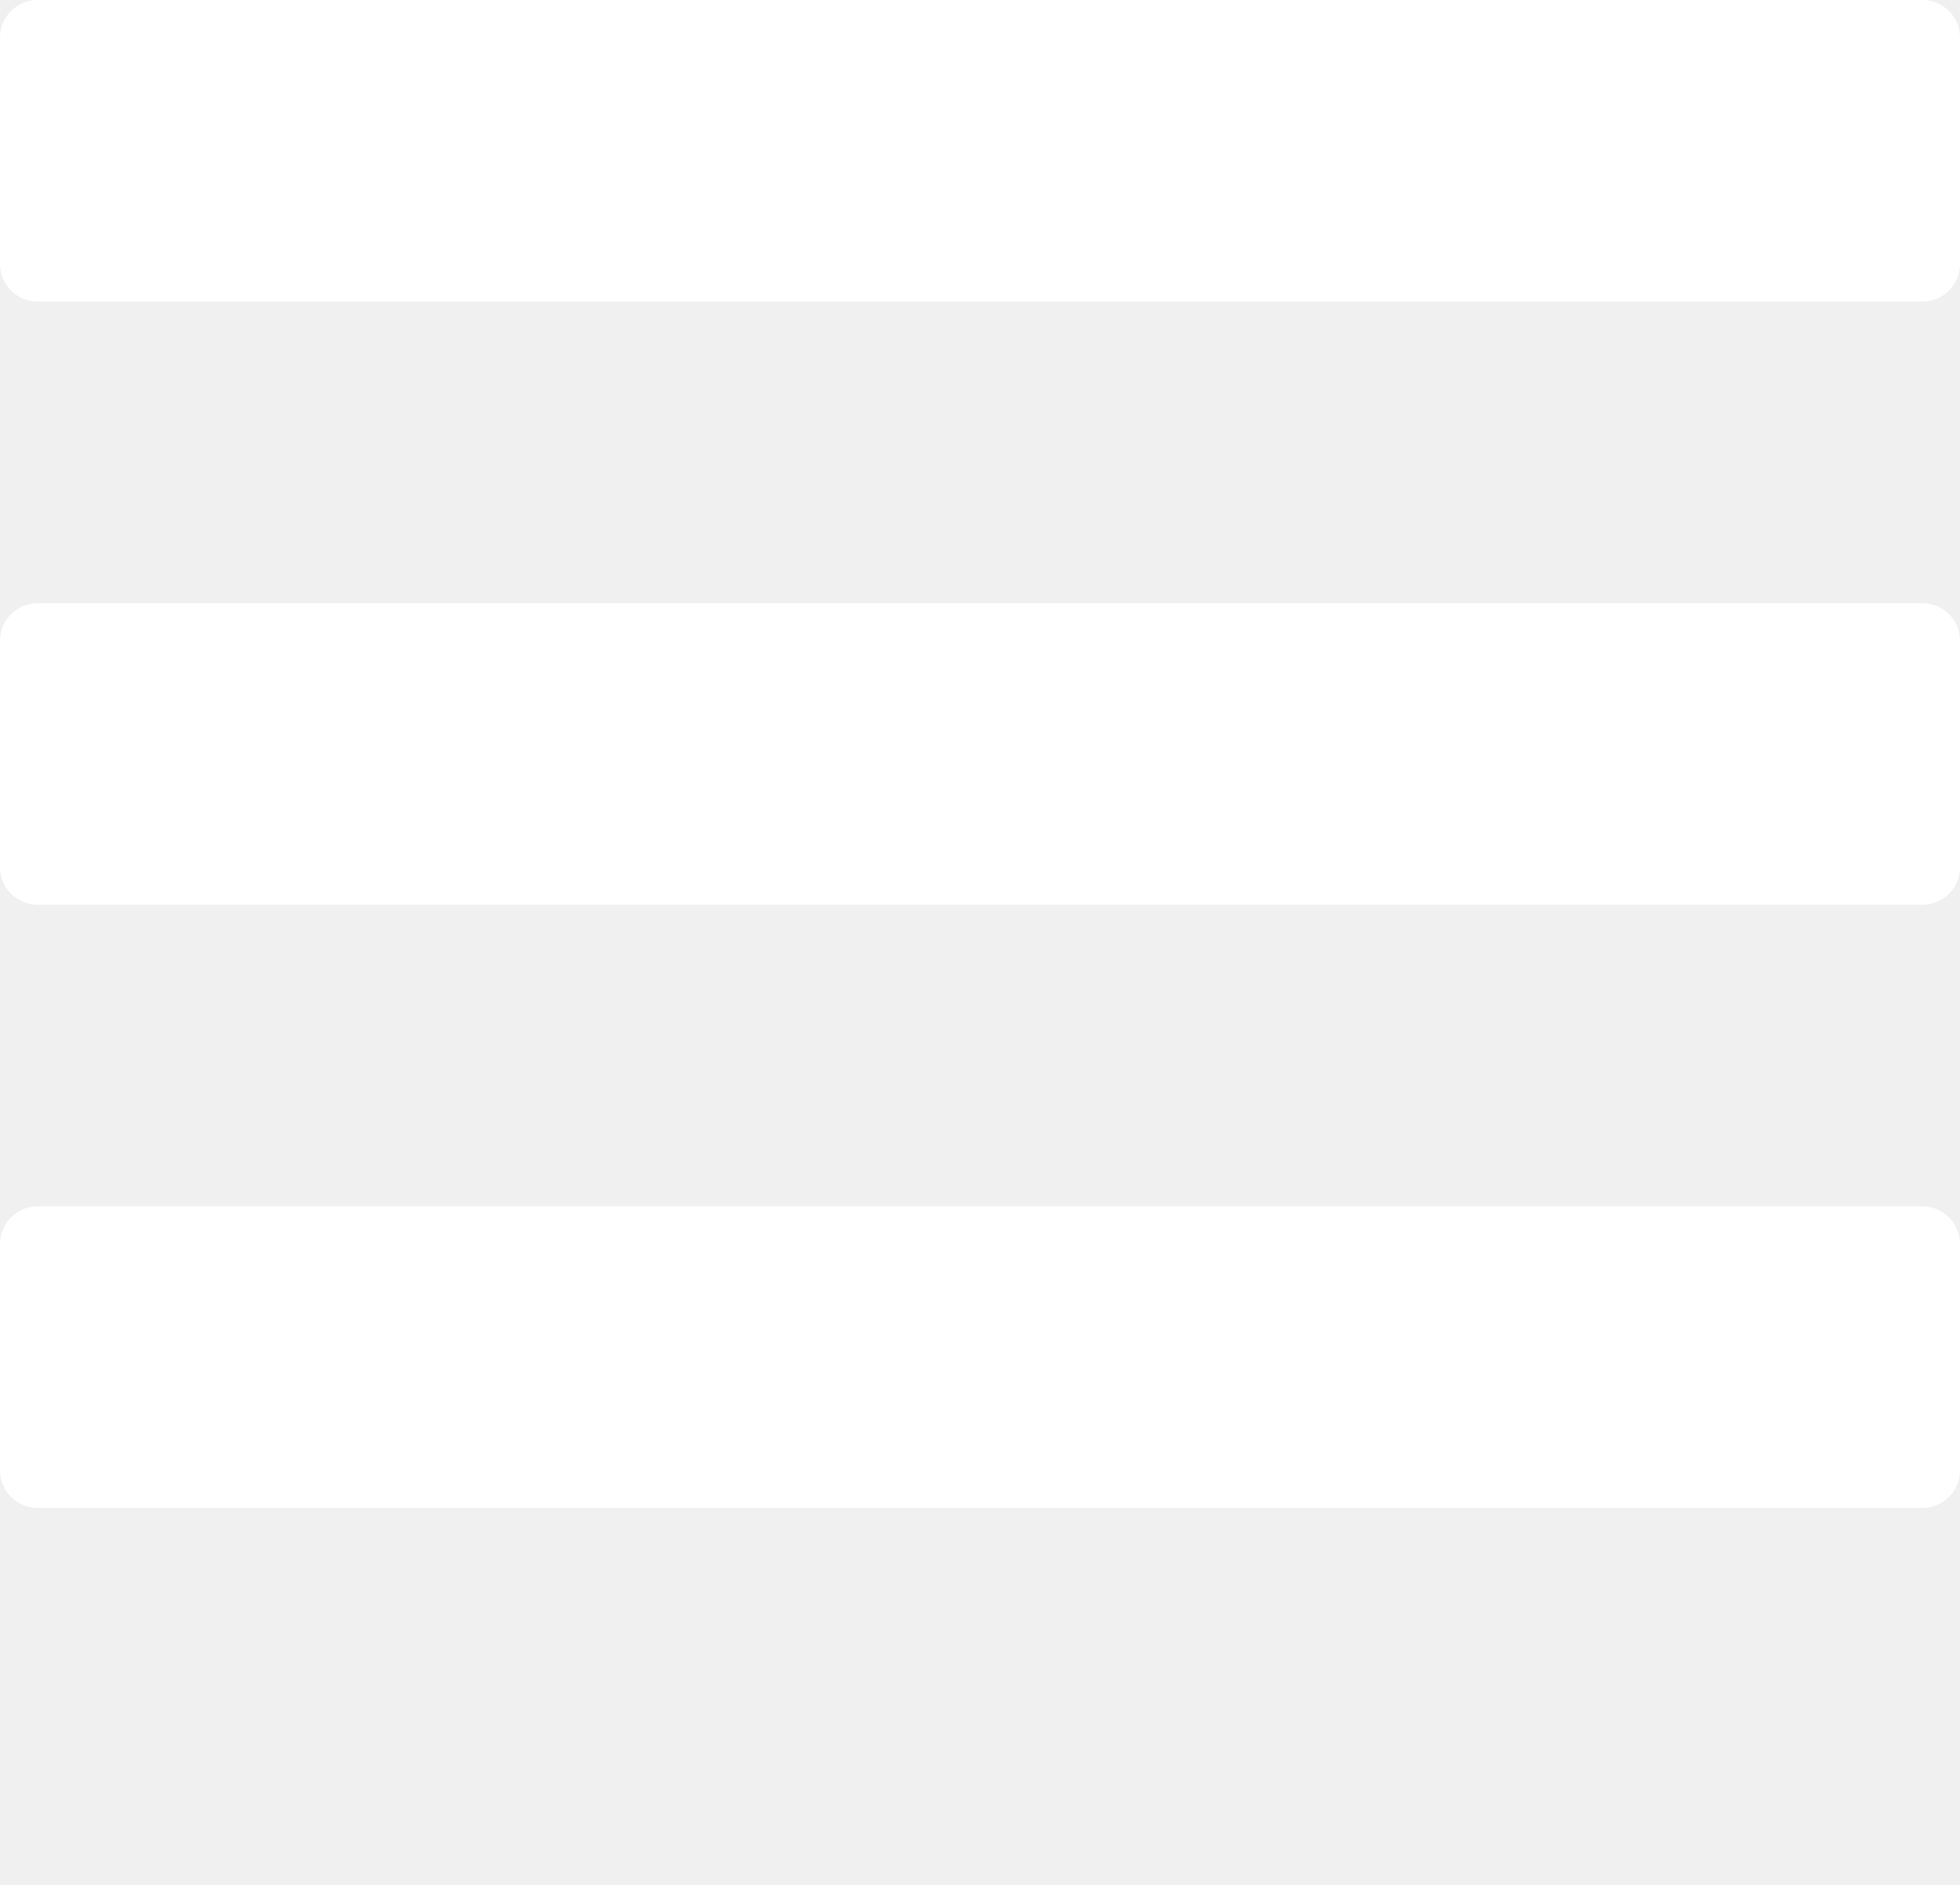
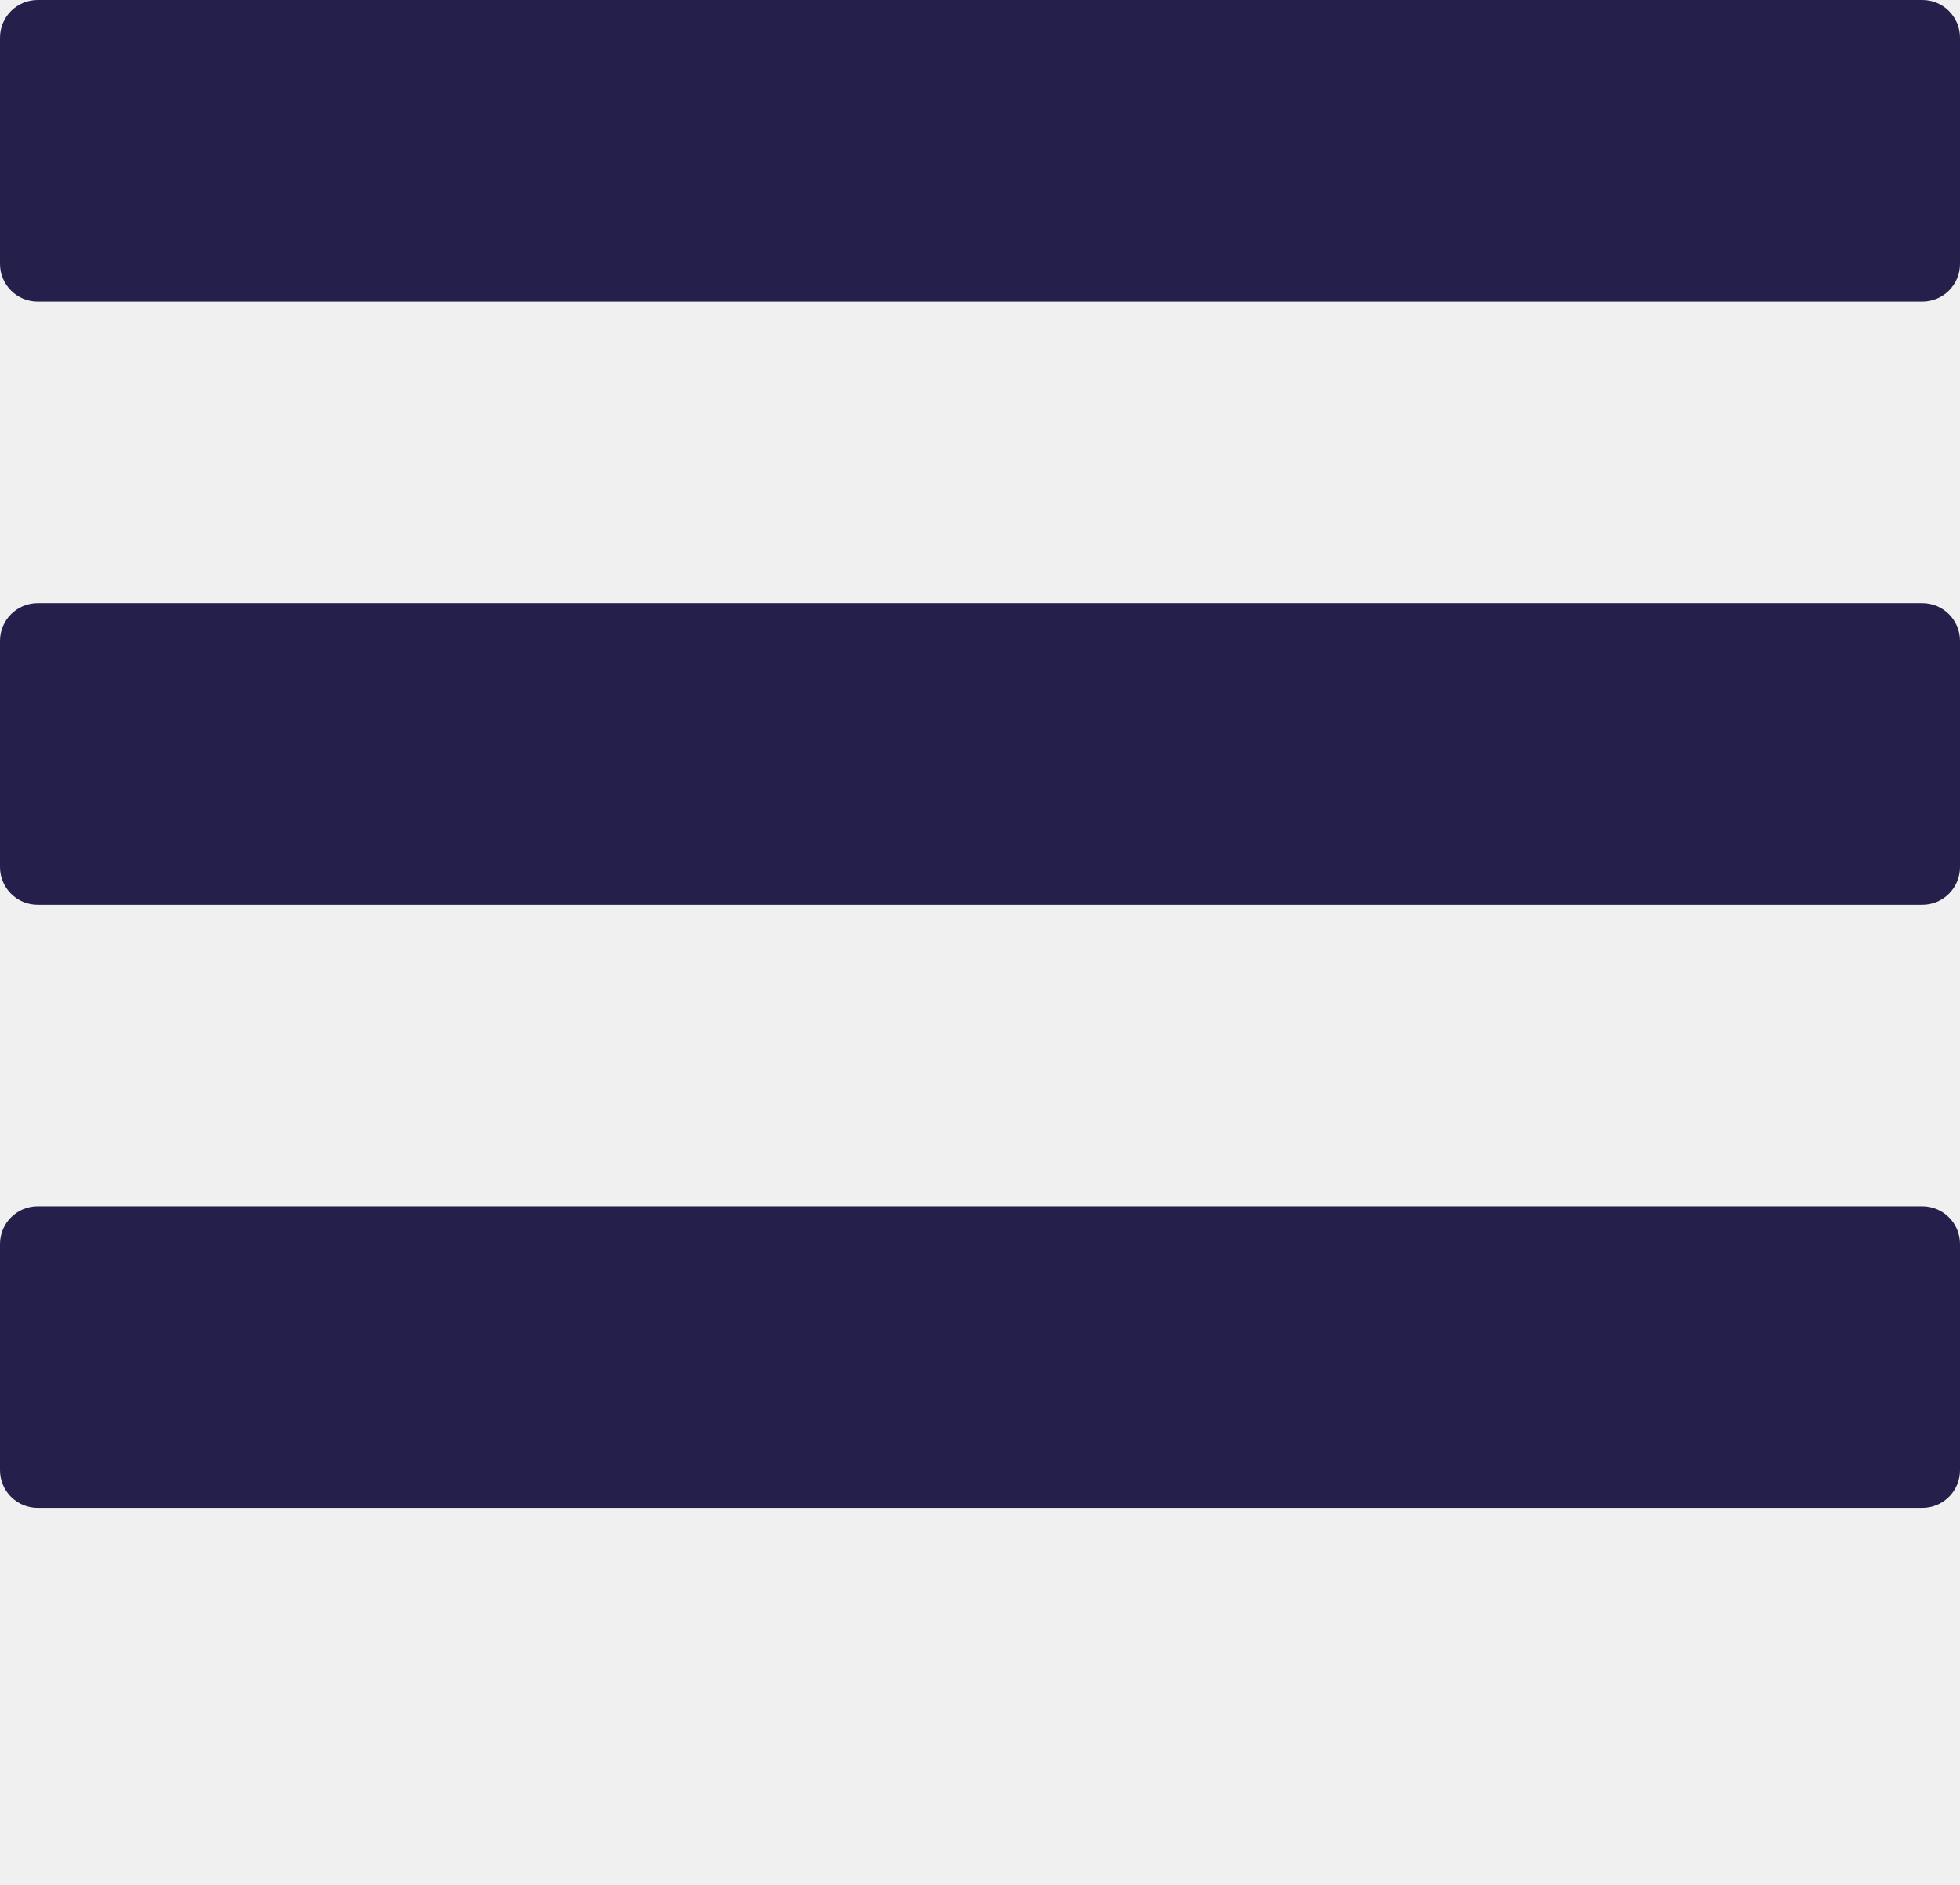
<svg xmlns="http://www.w3.org/2000/svg" viewBox="0 0 52 50" x="0px" y="0px">
-   <path fill="#ffffff" d="M138,499a1,1,0,0,1-1,1H87a1,1,0,0,1-1-1v-6a1,1,0,0,1,1-1h50a1,1,0,0,1,1,1v6Zm0,10a1,1,0,0,0-1-1H87a1,1,0,0,0-1,1v6a1,1,0,0,0,1,1h50a1,1,0,0,0,1-1v-6Zm0,16a1,1,0,0,0-1-1H87a1,1,0,0,0-1,1v6a1,1,0,0,0,1,1h50a1,1,0,0,0,1-1v-6Z" transform="translate(-86 -492)" />
+   <path fill="#251f4b" d="M138,499a1,1,0,0,1-1,1H87a1,1,0,0,1-1-1v-6a1,1,0,0,1,1-1h50a1,1,0,0,1,1,1v6Zm0,10a1,1,0,0,0-1-1H87a1,1,0,0,0-1,1v6a1,1,0,0,0,1,1h50a1,1,0,0,0,1-1v-6Zm0,16a1,1,0,0,0-1-1H87a1,1,0,0,0-1,1v6a1,1,0,0,0,1,1h50a1,1,0,0,0,1-1v-6Z" transform="translate(-86 -492)" />
</svg>
